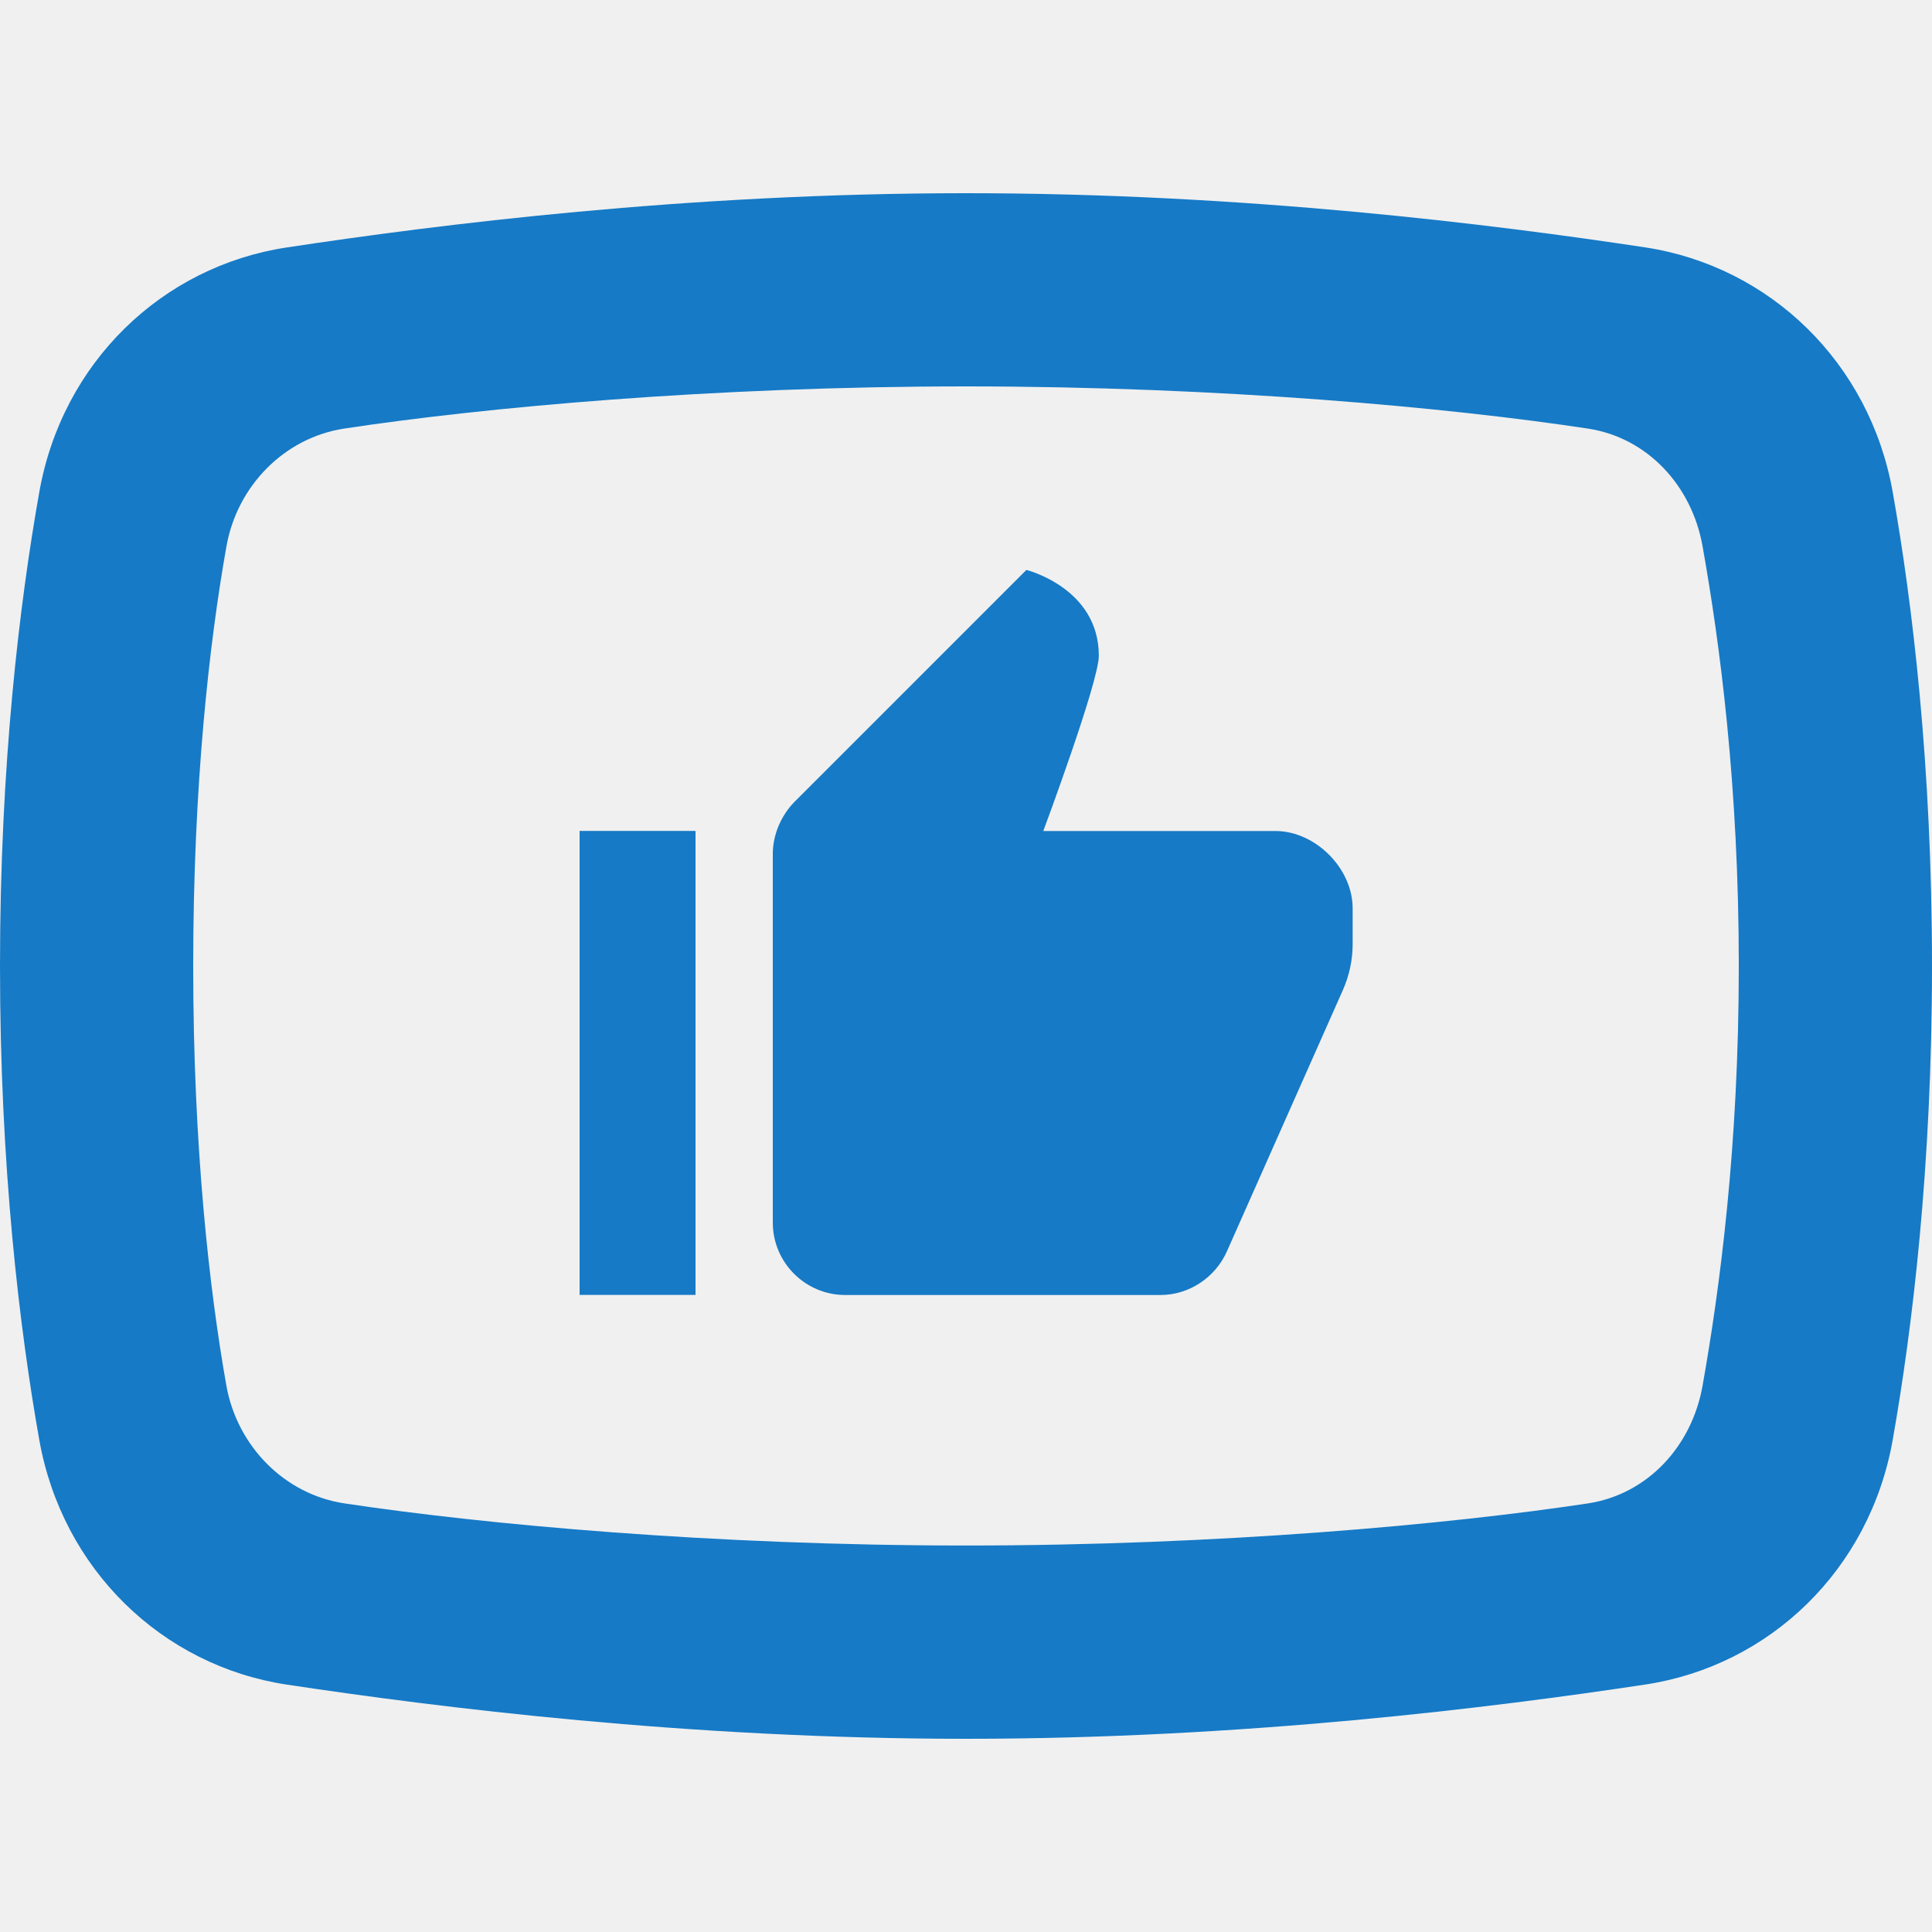
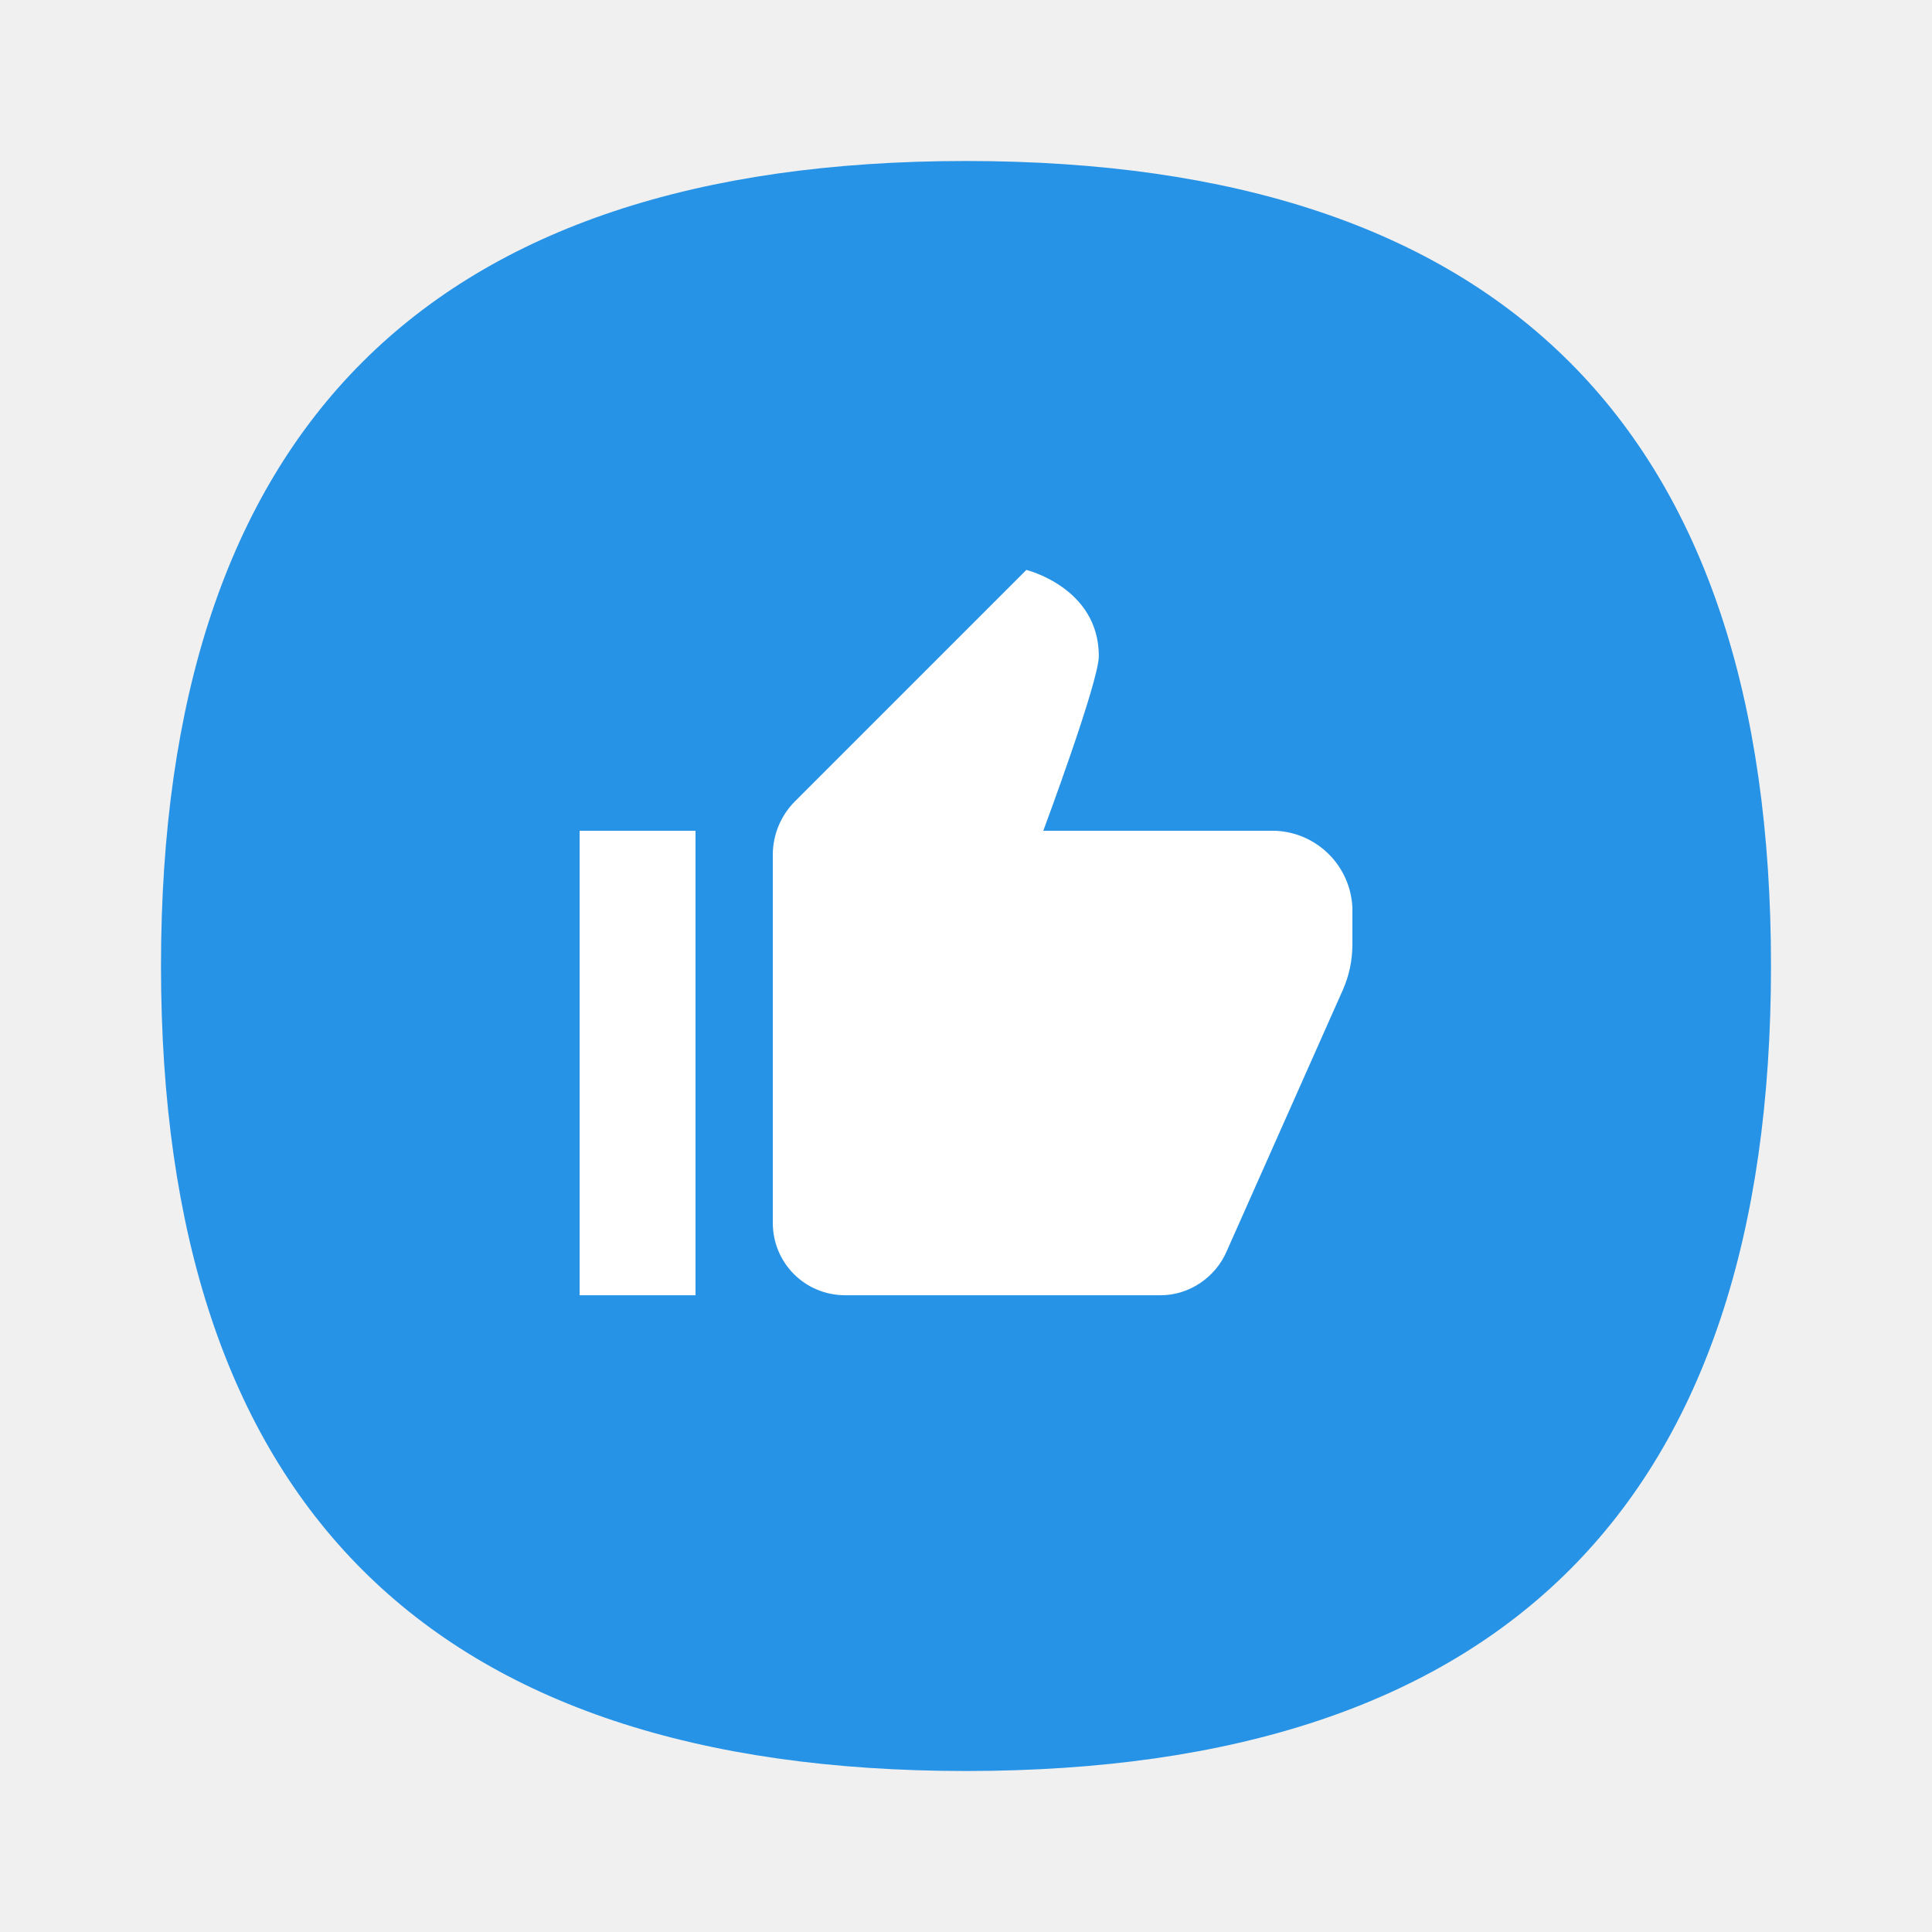
<svg xmlns="http://www.w3.org/2000/svg" viewBox="0 0 24 24">
-   <path fill="#167ac6" d="M12 2.4c-3.478 0-6.563.39-8.438.674-1.55.235-2.79 1.43-3.074 3.04C.245 7.48 0 9.49 0 12c0 2.507.245 4.518.488 5.887.286 1.608 1.525 2.805 3.075 3.04 1.88.283 4.98.673 8.437.673 3.458 0 6.556-.39 8.438-.674 1.55-.234 2.79-1.43 3.074-3.04.242-1.37.488-3.385.488-5.886 0-2.502-.245-4.516-.488-5.887-.285-1.608-1.525-2.804-3.075-3.04C18.564 2.79 15.477 2.4 12 2.4zm0 2.4c3.172 0 6.01.264 7.725.524.738.112 1.292.707 1.425 1.463.214 1.2.45 2.97.45 5.213s-.237 4.013-.45 5.213c-.134.757-.686 1.35-1.425 1.463-1.722.26-4.573.523-7.725.523-3.154 0-6.004-.264-7.725-.524-.738-.112-1.328-.707-1.463-1.463C2.6 16.015 2.4 14.25 2.4 12s.2-4.015.413-5.213c.134-.756.724-1.35 1.462-1.463C5.99 5.064 8.828 4.8 12 4.8z" />
-   <path fill="#167ac6" d="M12.75 7.08L9.87 9.96c-.167.17-.27.41-.27.647v4.58c0 .496.403.9.9.9h3.916c.356 0 .682-.218.826-.544l1.438-3.24c.08-.18.123-.374.123-.57v-.45c0-.497-.464-.96-.96-.96H12.96s.69-1.85.69-2.177c0-.843-.9-1.066-.9-1.066zM7.2 10.322v5.764h1.44v-5.764H7.2z" />
+   <path fill="#2793e6" d="M 12 2 Q 22 2 22 12 Q 22 22 12 22 Q 2 22 2 12 Q 2 2 12 2" />
+   <path fill="#fff" d="M12.75 7.08L9.87 9.96a.94.94 0 00-.27.65v4.58c0 .5.4.9.9.9h3.92c.35 0 .68-.22.82-.55l1.44-3.24c.08-.18.12-.37.12-.57v-.45a1 1 0 00-.96-.96h-2.88s.69-1.85.69-2.17c0-.85-.9-1.07-.9-1.07zM7.2 10.32v5.77h1.44v-5.77H7.2z" />
</svg>
